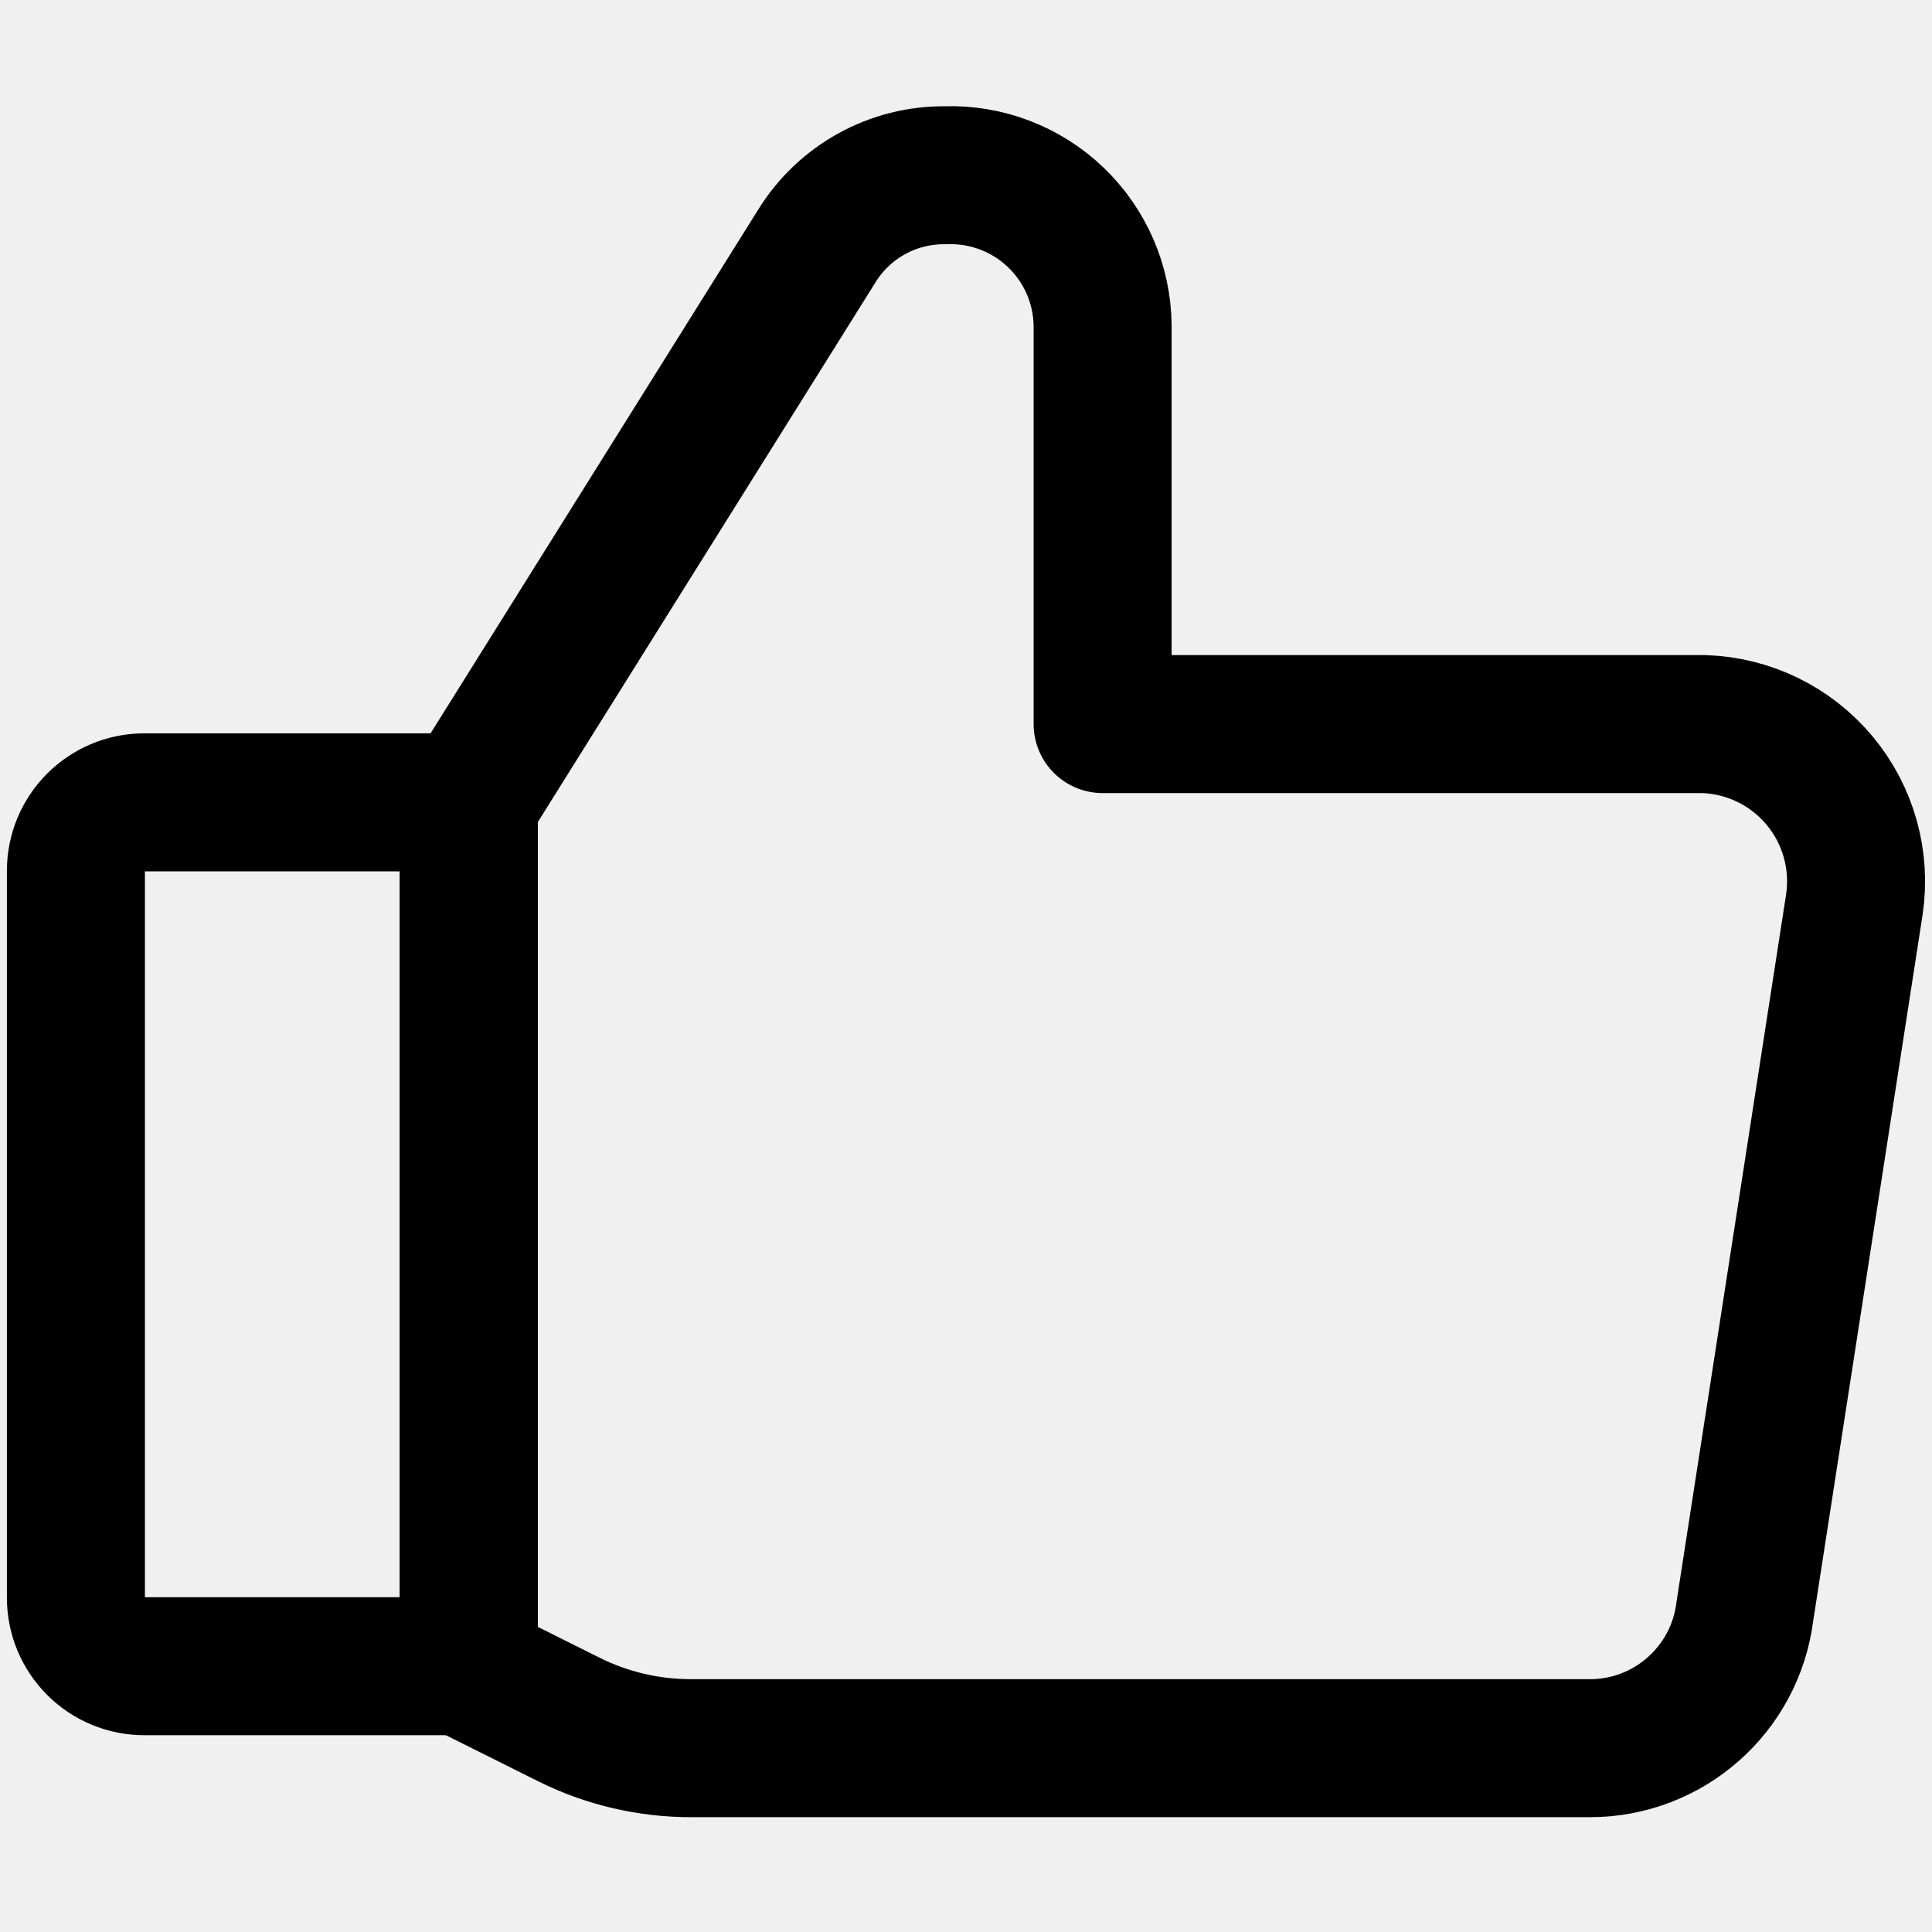
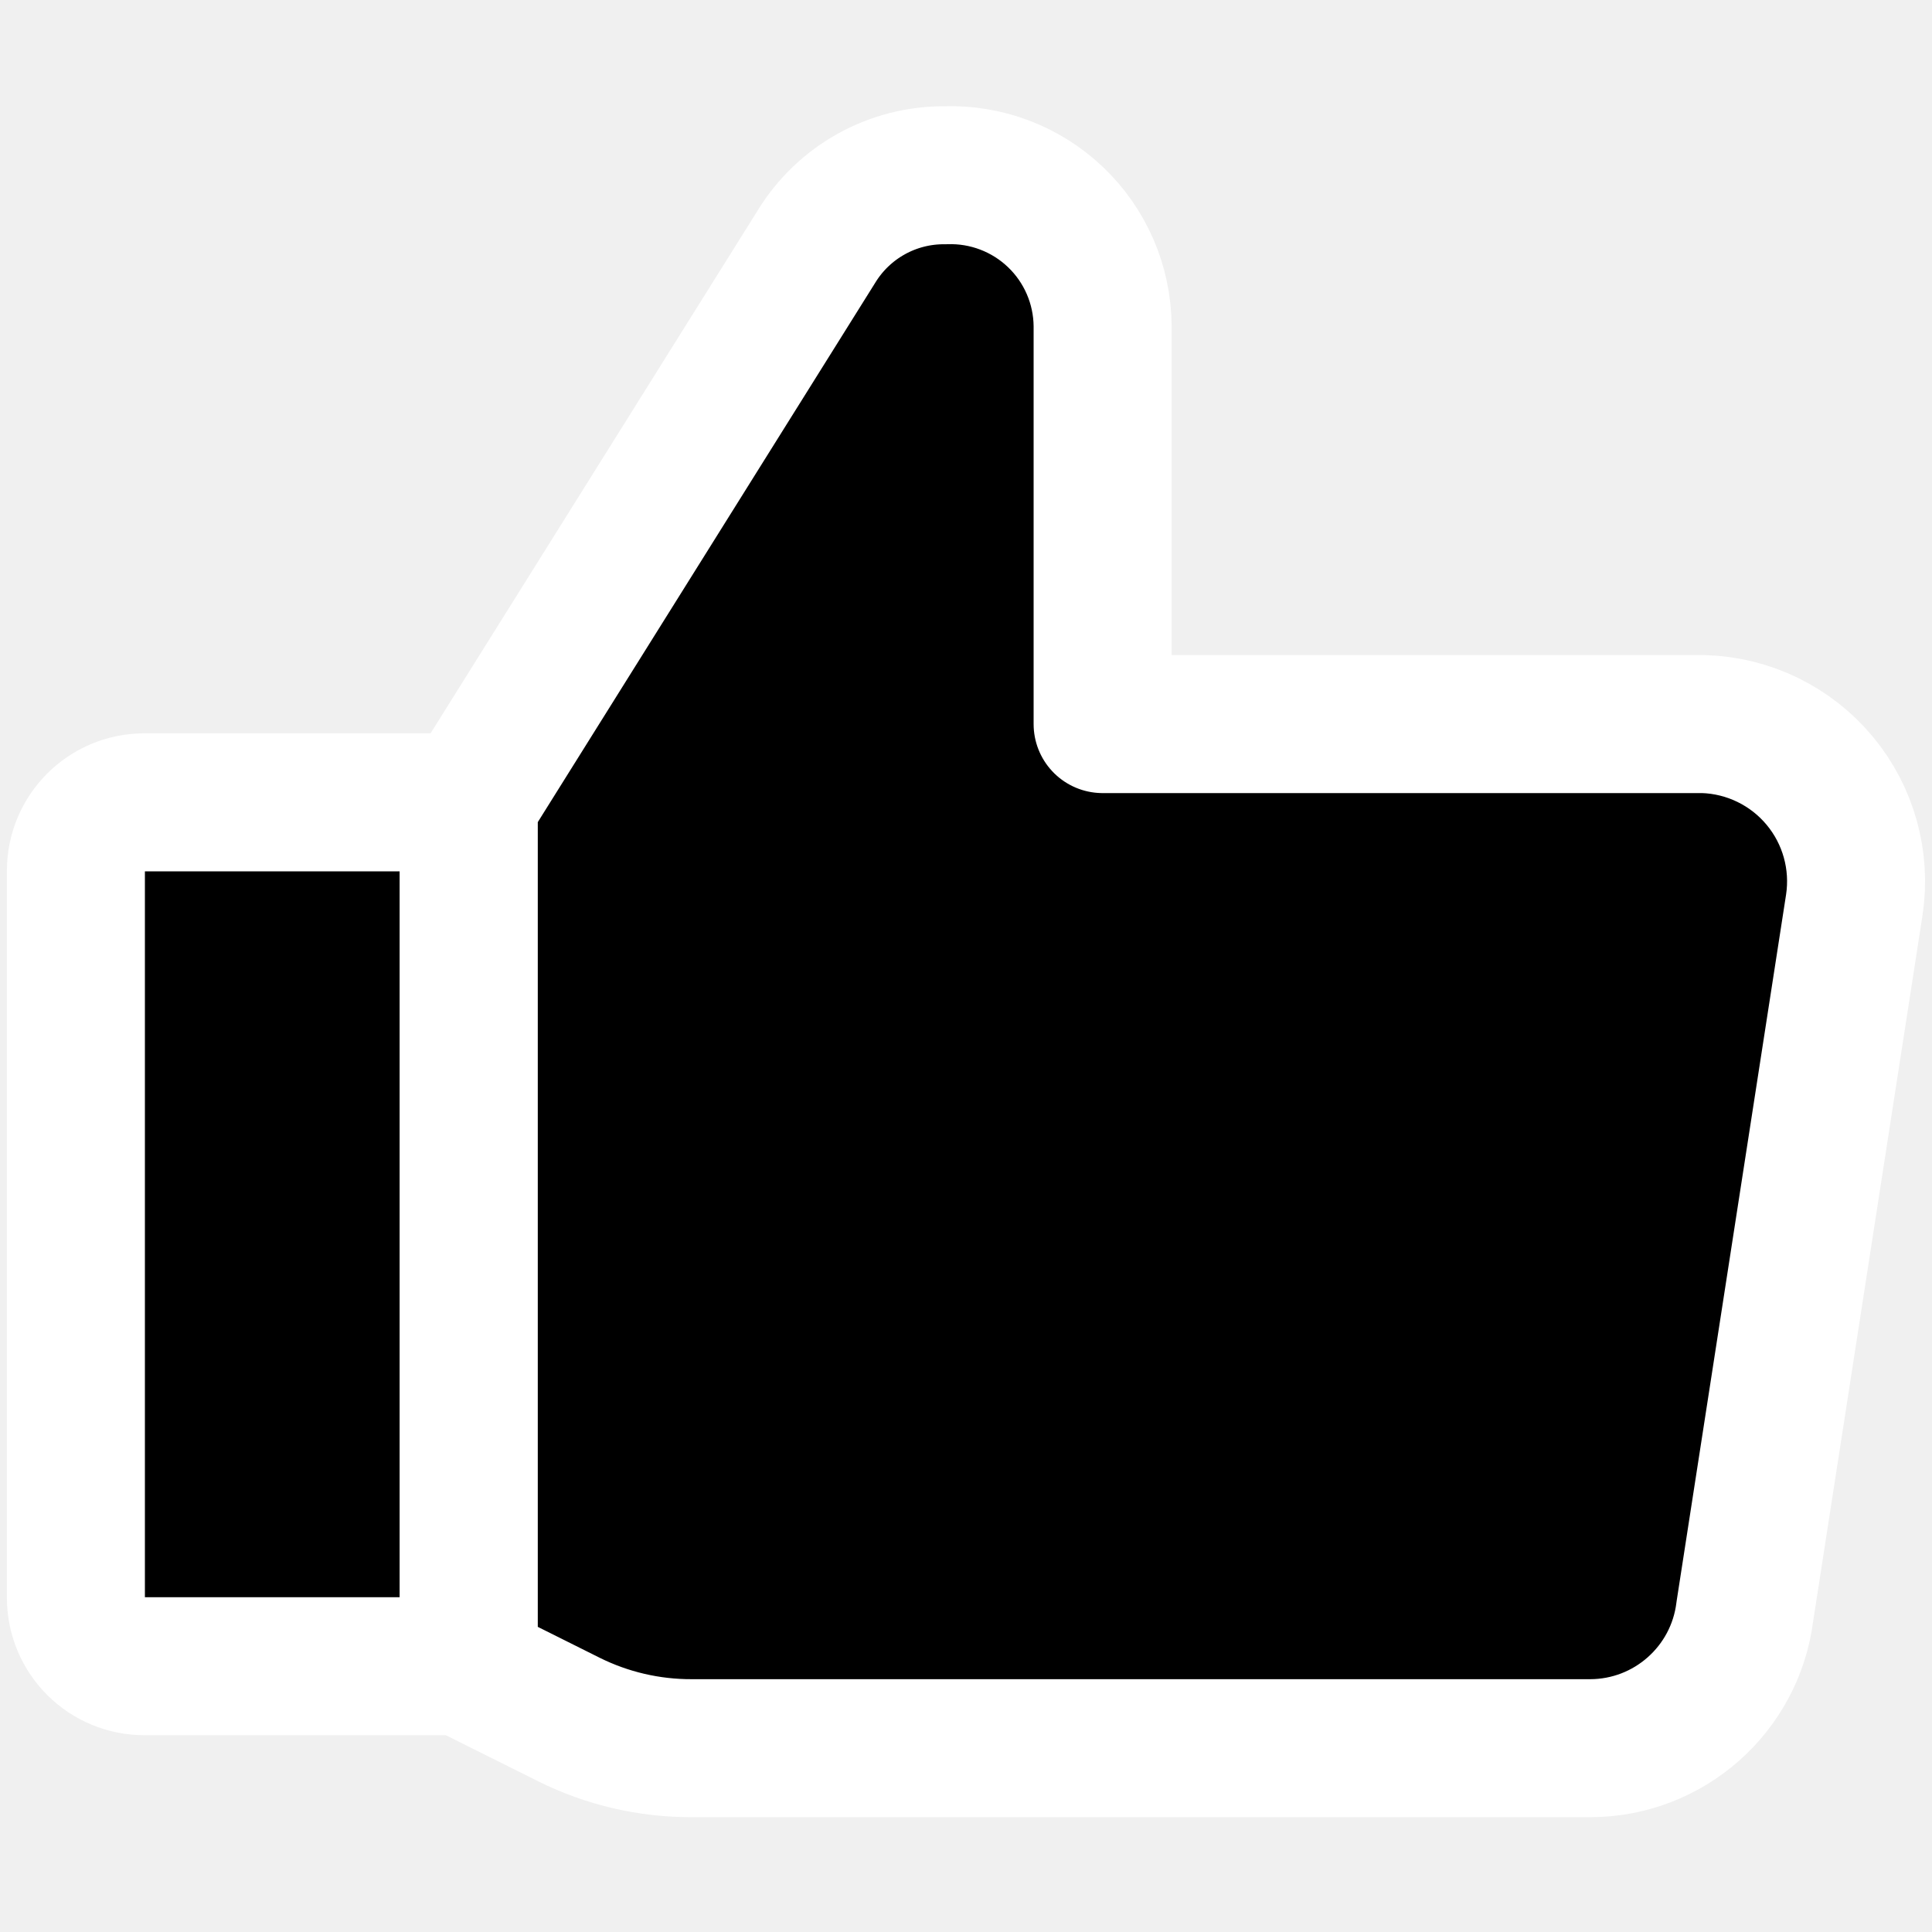
<svg xmlns="http://www.w3.org/2000/svg" width="200" height="200" viewBox="0 0 14 14">
-   <g fill="none" stroke="currentColor" stroke-linecap="round" stroke-linejoin="round">
+   <g fill="black" stroke="white" stroke-linecap="round" stroke-linejoin="round">
    <path d="M1.046 5.814h2.351v6.26h-2.35a.496.496 0 0 1-.497-.496V6.31a.496.496 0 0 1 .496-.496" />
    <path d="m3.397 5.814l2.52-4.028a1.081 1.081 0 0 1 .933-.516a1.101 1.101 0 0 1 1.14 1.09v2.887h4.356a1.14 1.14 0 0 1 1.091 1.31l-.793 5.119a1.131 1.131 0 0 1-1.121.992H5.014c-.31.001-.615-.07-.892-.208l-.715-.357m-.01-6.289v6.26" />
  </g>
</svg>
